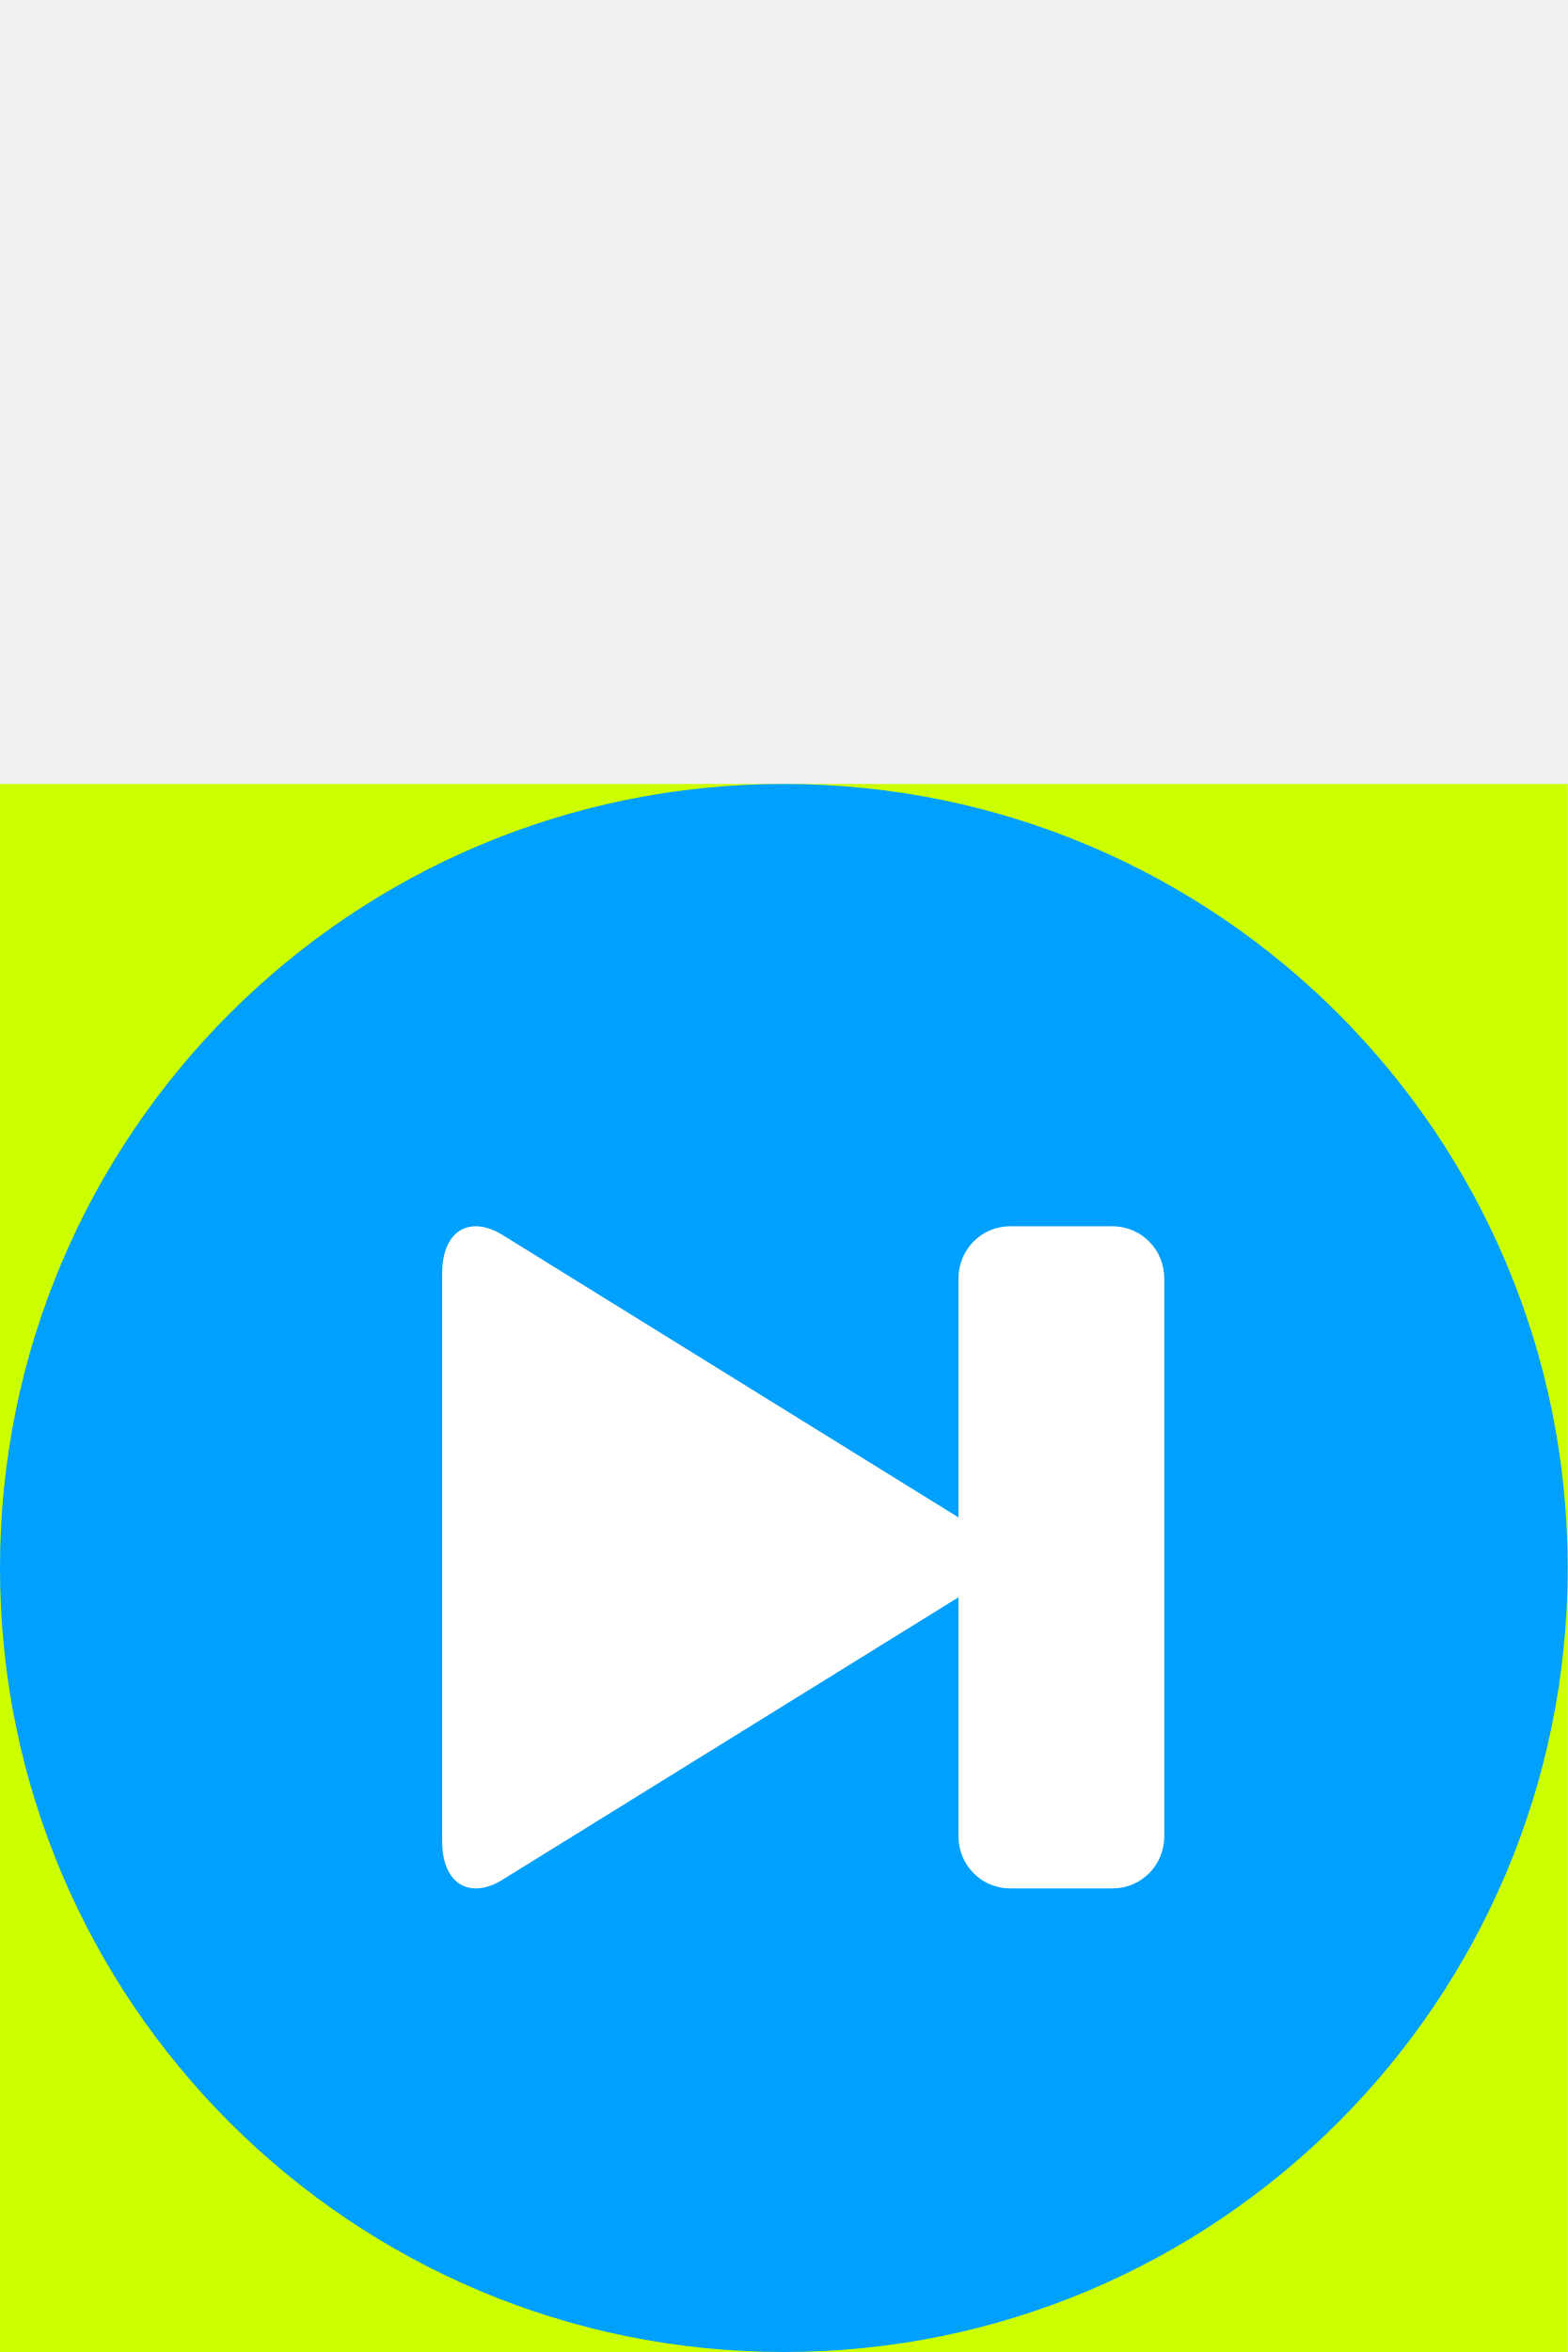
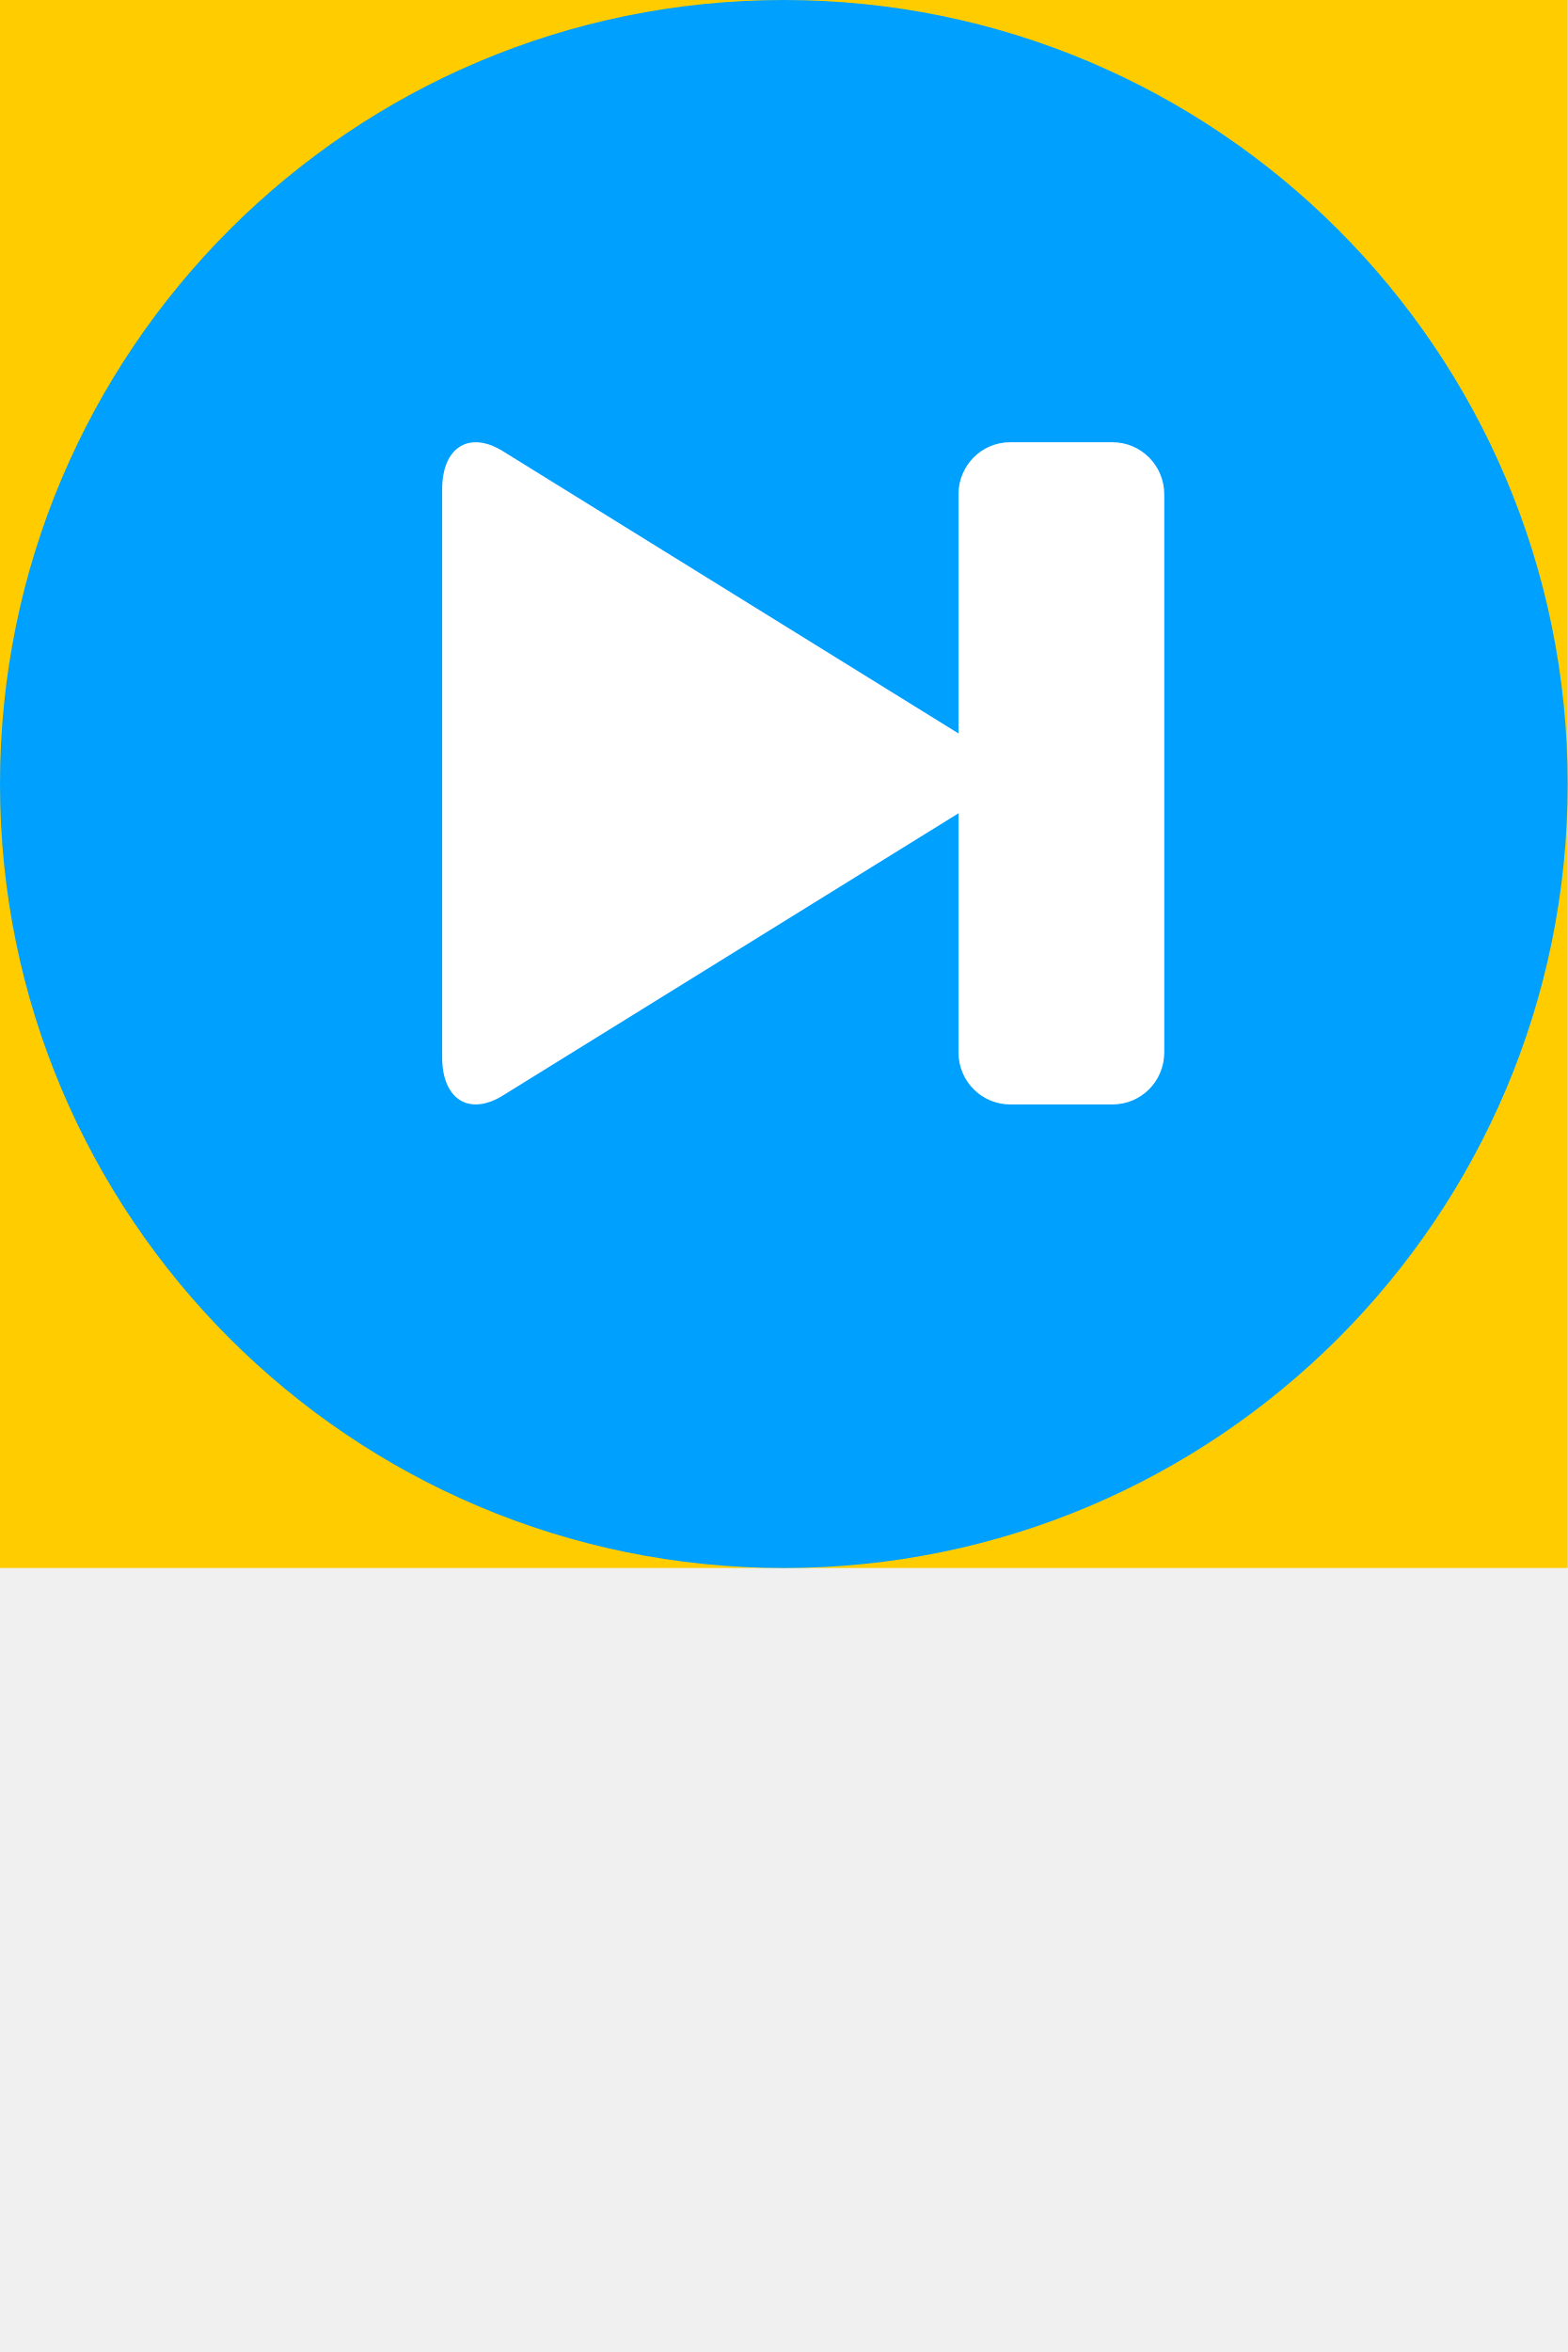
<svg xmlns="http://www.w3.org/2000/svg" width="20" height="30" viewBox="0 0 20 30" version="1.1" id="svg17">
  <defs id="defs6" />
  <g id="05.100.00-OpenSource-Amplitude" style="fill:none;fill-rule:evenodd;stroke:none;stroke-width:1" transform="matrix(0.5128205,0,0,0.5128205,0,10)">
-     <rect style="opacity:1;fill:#ccff00;fill-opacity:1;stroke:none;stroke-width:2.202;stroke-linecap:round;stroke-linejoin:round;stroke-miterlimit:4;stroke-dasharray:none;stroke-dashoffset:0;stroke-opacity:1" id="rect825" width="39" height="39" x="-5.9565739e-09" y="-0" ry="0" />
-     <g id="HD_05.100.00-521Website_OpenSource-Amplitude" transform="matrix(0.9999979,0,0,1,-567.9987,-782)">
+     <rect style="opacity:1;fill:#ffcc00;fill-opacity:1;stroke:none;stroke-width:2.202;stroke-linecap:round;stroke-linejoin:round;stroke-miterlimit:4;stroke-dasharray:none;stroke-dashoffset:0;stroke-opacity:1" id="rect825" width="39" height="39" x="-5.9565739e-09" y="-19.5" ry="0" />
+     <g id="HD_05.100.00-521Website_OpenSource-Amplitude" transform="matrix(0.9999979,0,0,1,-567.9987,-801.5)">
      <g id="Lead-in">
        <g id="Player" transform="translate(368,359)">
          <g id="Controllers/Status/Info" transform="translate(0,357)">
            <g id="Controls" transform="translate(114,56)">
              <g id="Next" transform="translate(86,10)">
                <circle id="Oval-1-Copy" cx="19.5" cy="19.5" r="19.5" style="fill:#00a0ff" />
                <path d="m 27.677,11 h -2.546 c -0.715,0 -1.287,0.58 -1.287,1.298 v 5.944 L 12.557,11.251 C 11.699,10.691 11,11.101 11,12.169 v 14.131 c 0,1.066 0.699,1.481 1.557,0.919 l 11.287,-6.99 v 5.944 c 0,0.72 0.576,1.297 1.287,1.297 h 2.546 c 0.714,0 1.287,-0.577 1.287,-1.297 V 12.298 C 28.965,11.582 28.389,11 27.677,11 Z" id="Shape" style="fill:#ffffff" />
              </g>
            </g>
          </g>
        </g>
      </g>
    </g>
  </g>
</svg>
